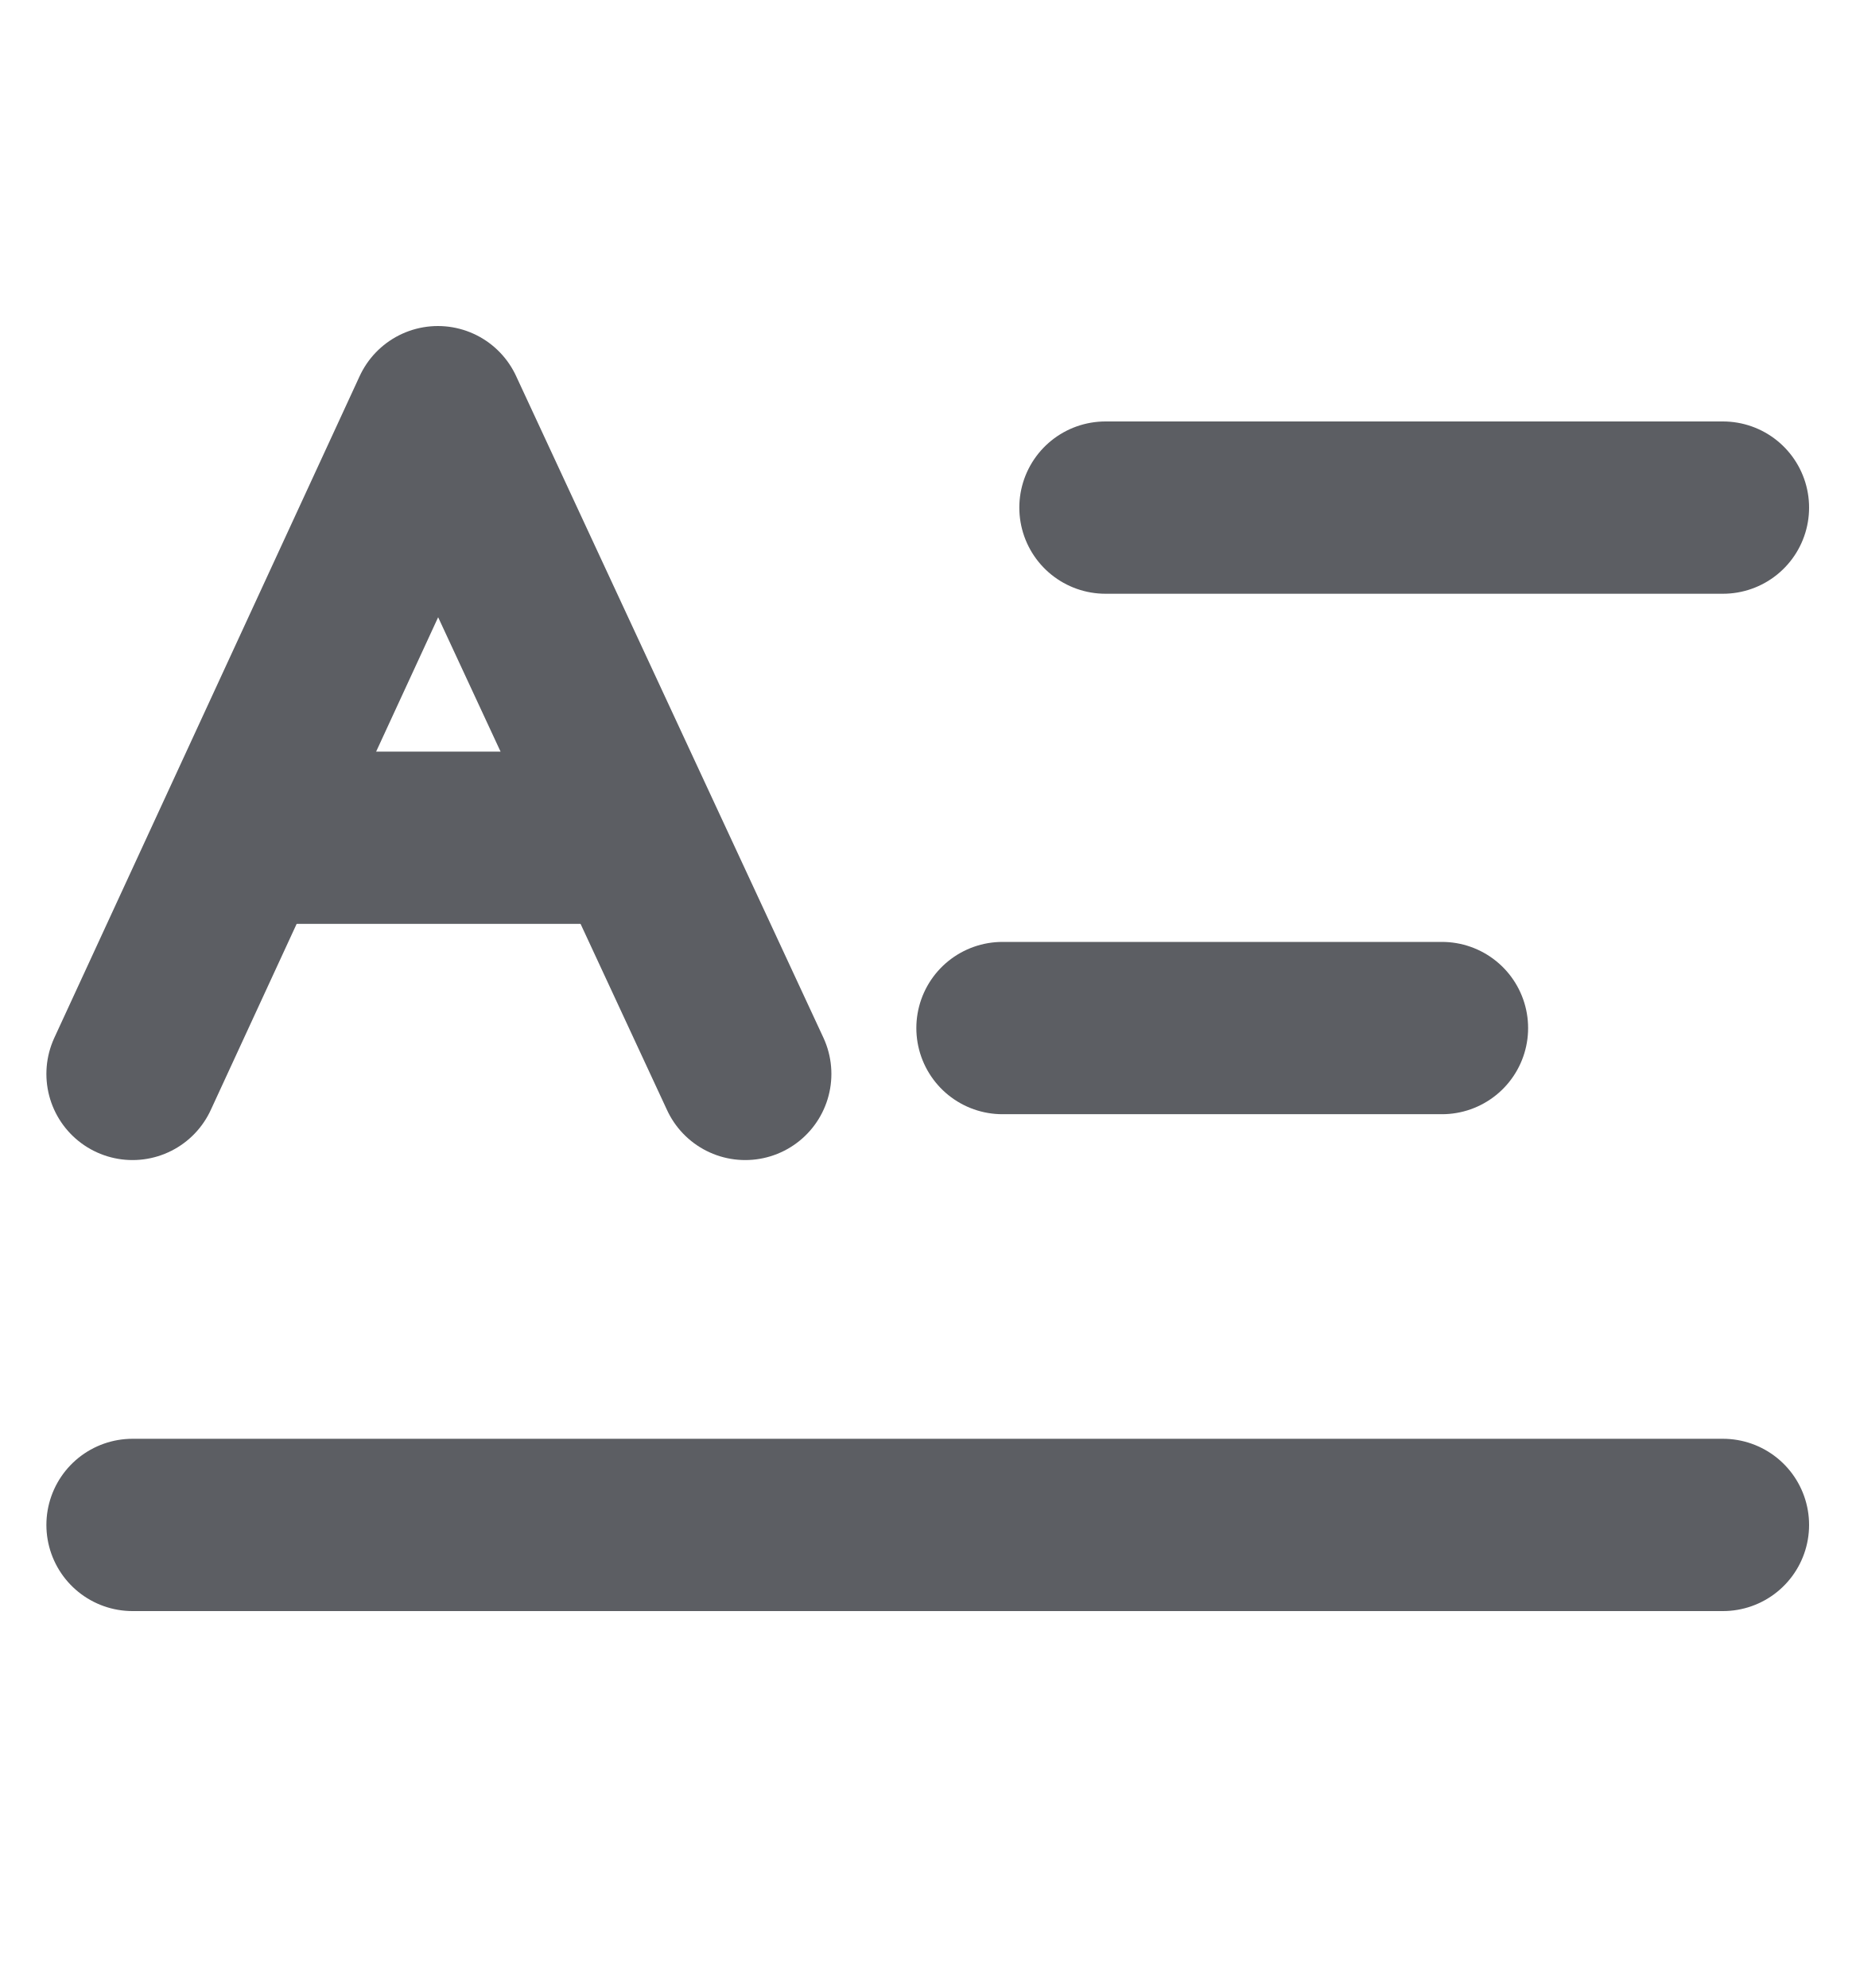
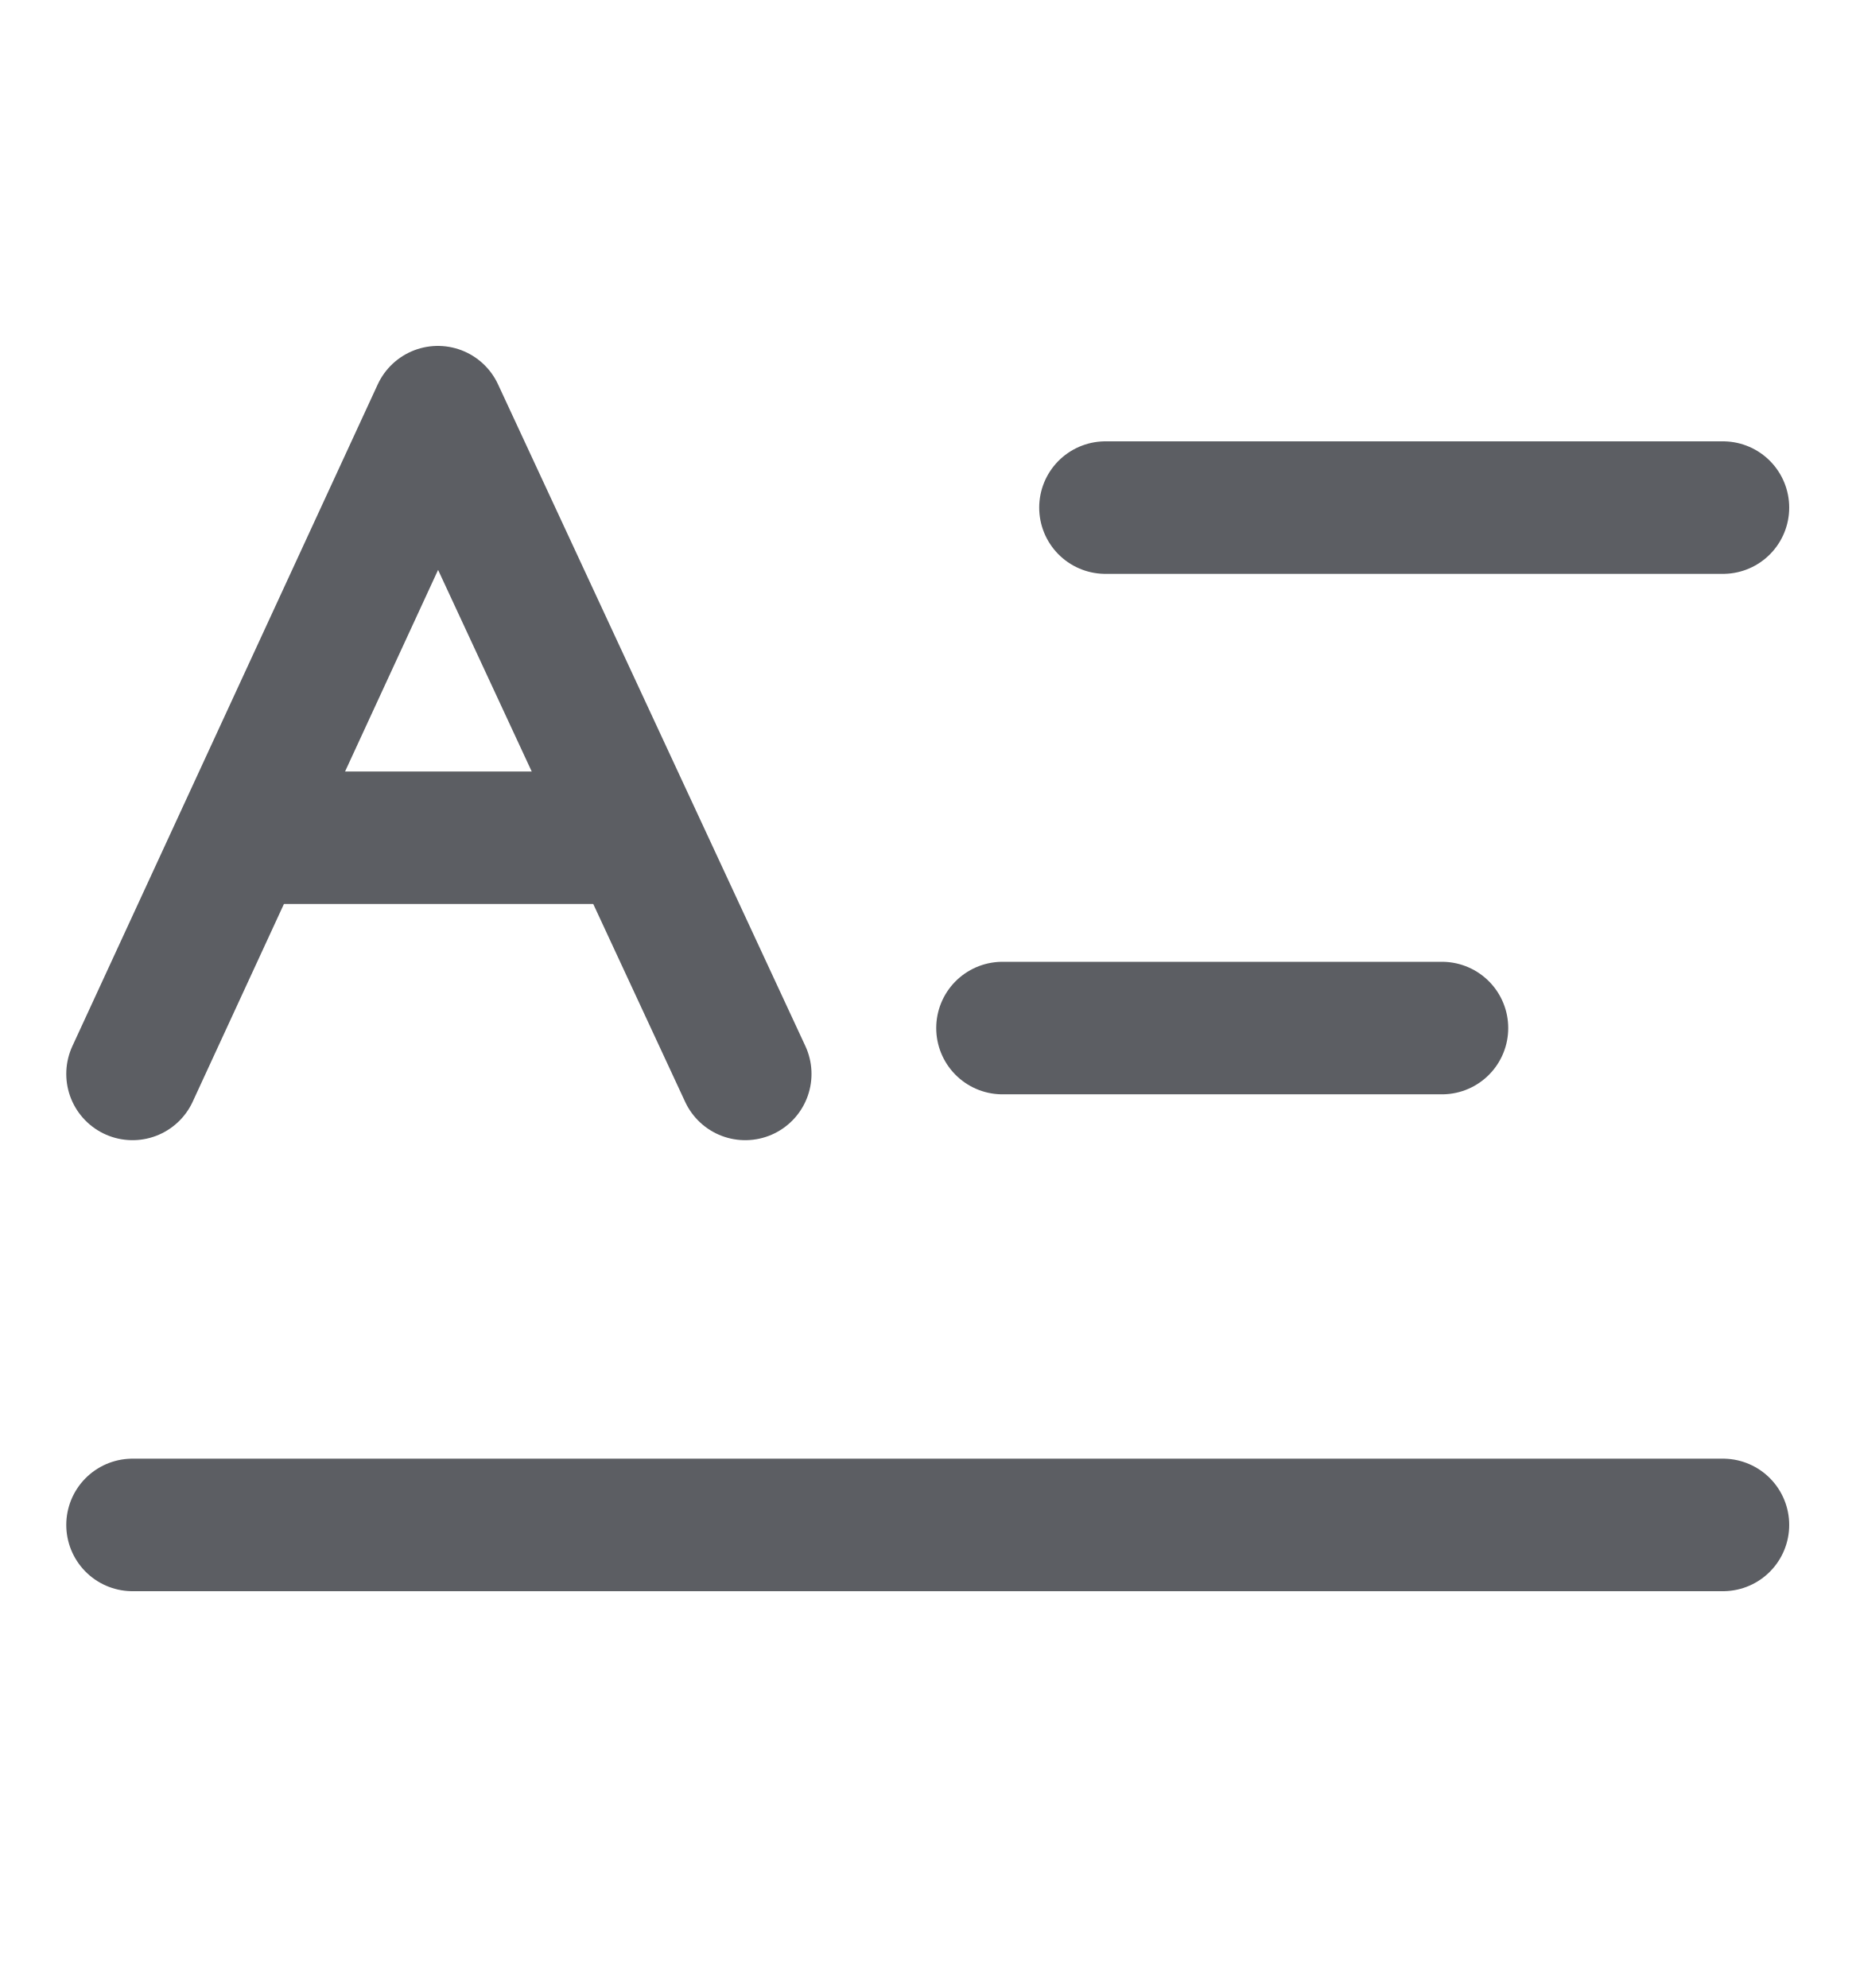
<svg xmlns="http://www.w3.org/2000/svg" width="14" height="15" viewBox="0 0 14 15" fill="none">
-   <path d="M13 3.83H8.341M10.88 7.757H7.564M13 11.506H1" stroke="#5C5E63" stroke-width="1.3" stroke-linecap="round" stroke-linejoin="round" />
-   <path d="M1.957 6.321H4.666" stroke="#5C5E63" stroke-width="1.3" stroke-linecap="round" stroke-linejoin="round" />
-   <path d="M1 8.103L3.304 3.11L5.623 8.103" stroke="#5C5E63" stroke-width="1.3" stroke-linecap="round" stroke-linejoin="round" />
+   <path d="M13 3.83H8.341M10.88 7.757H7.564M13 11.506H1" stroke="#5C5E63" stroke-linecap="round" stroke-linejoin="round" />
+   <path d="M1.957 6.321H4.666" stroke="#5C5E63" stroke-linecap="round" stroke-linejoin="round" />
+   <path d="M1 8.103L3.304 3.11L5.623 8.103" stroke="#5C5E63" stroke-linecap="round" stroke-linejoin="round" />
</svg>
